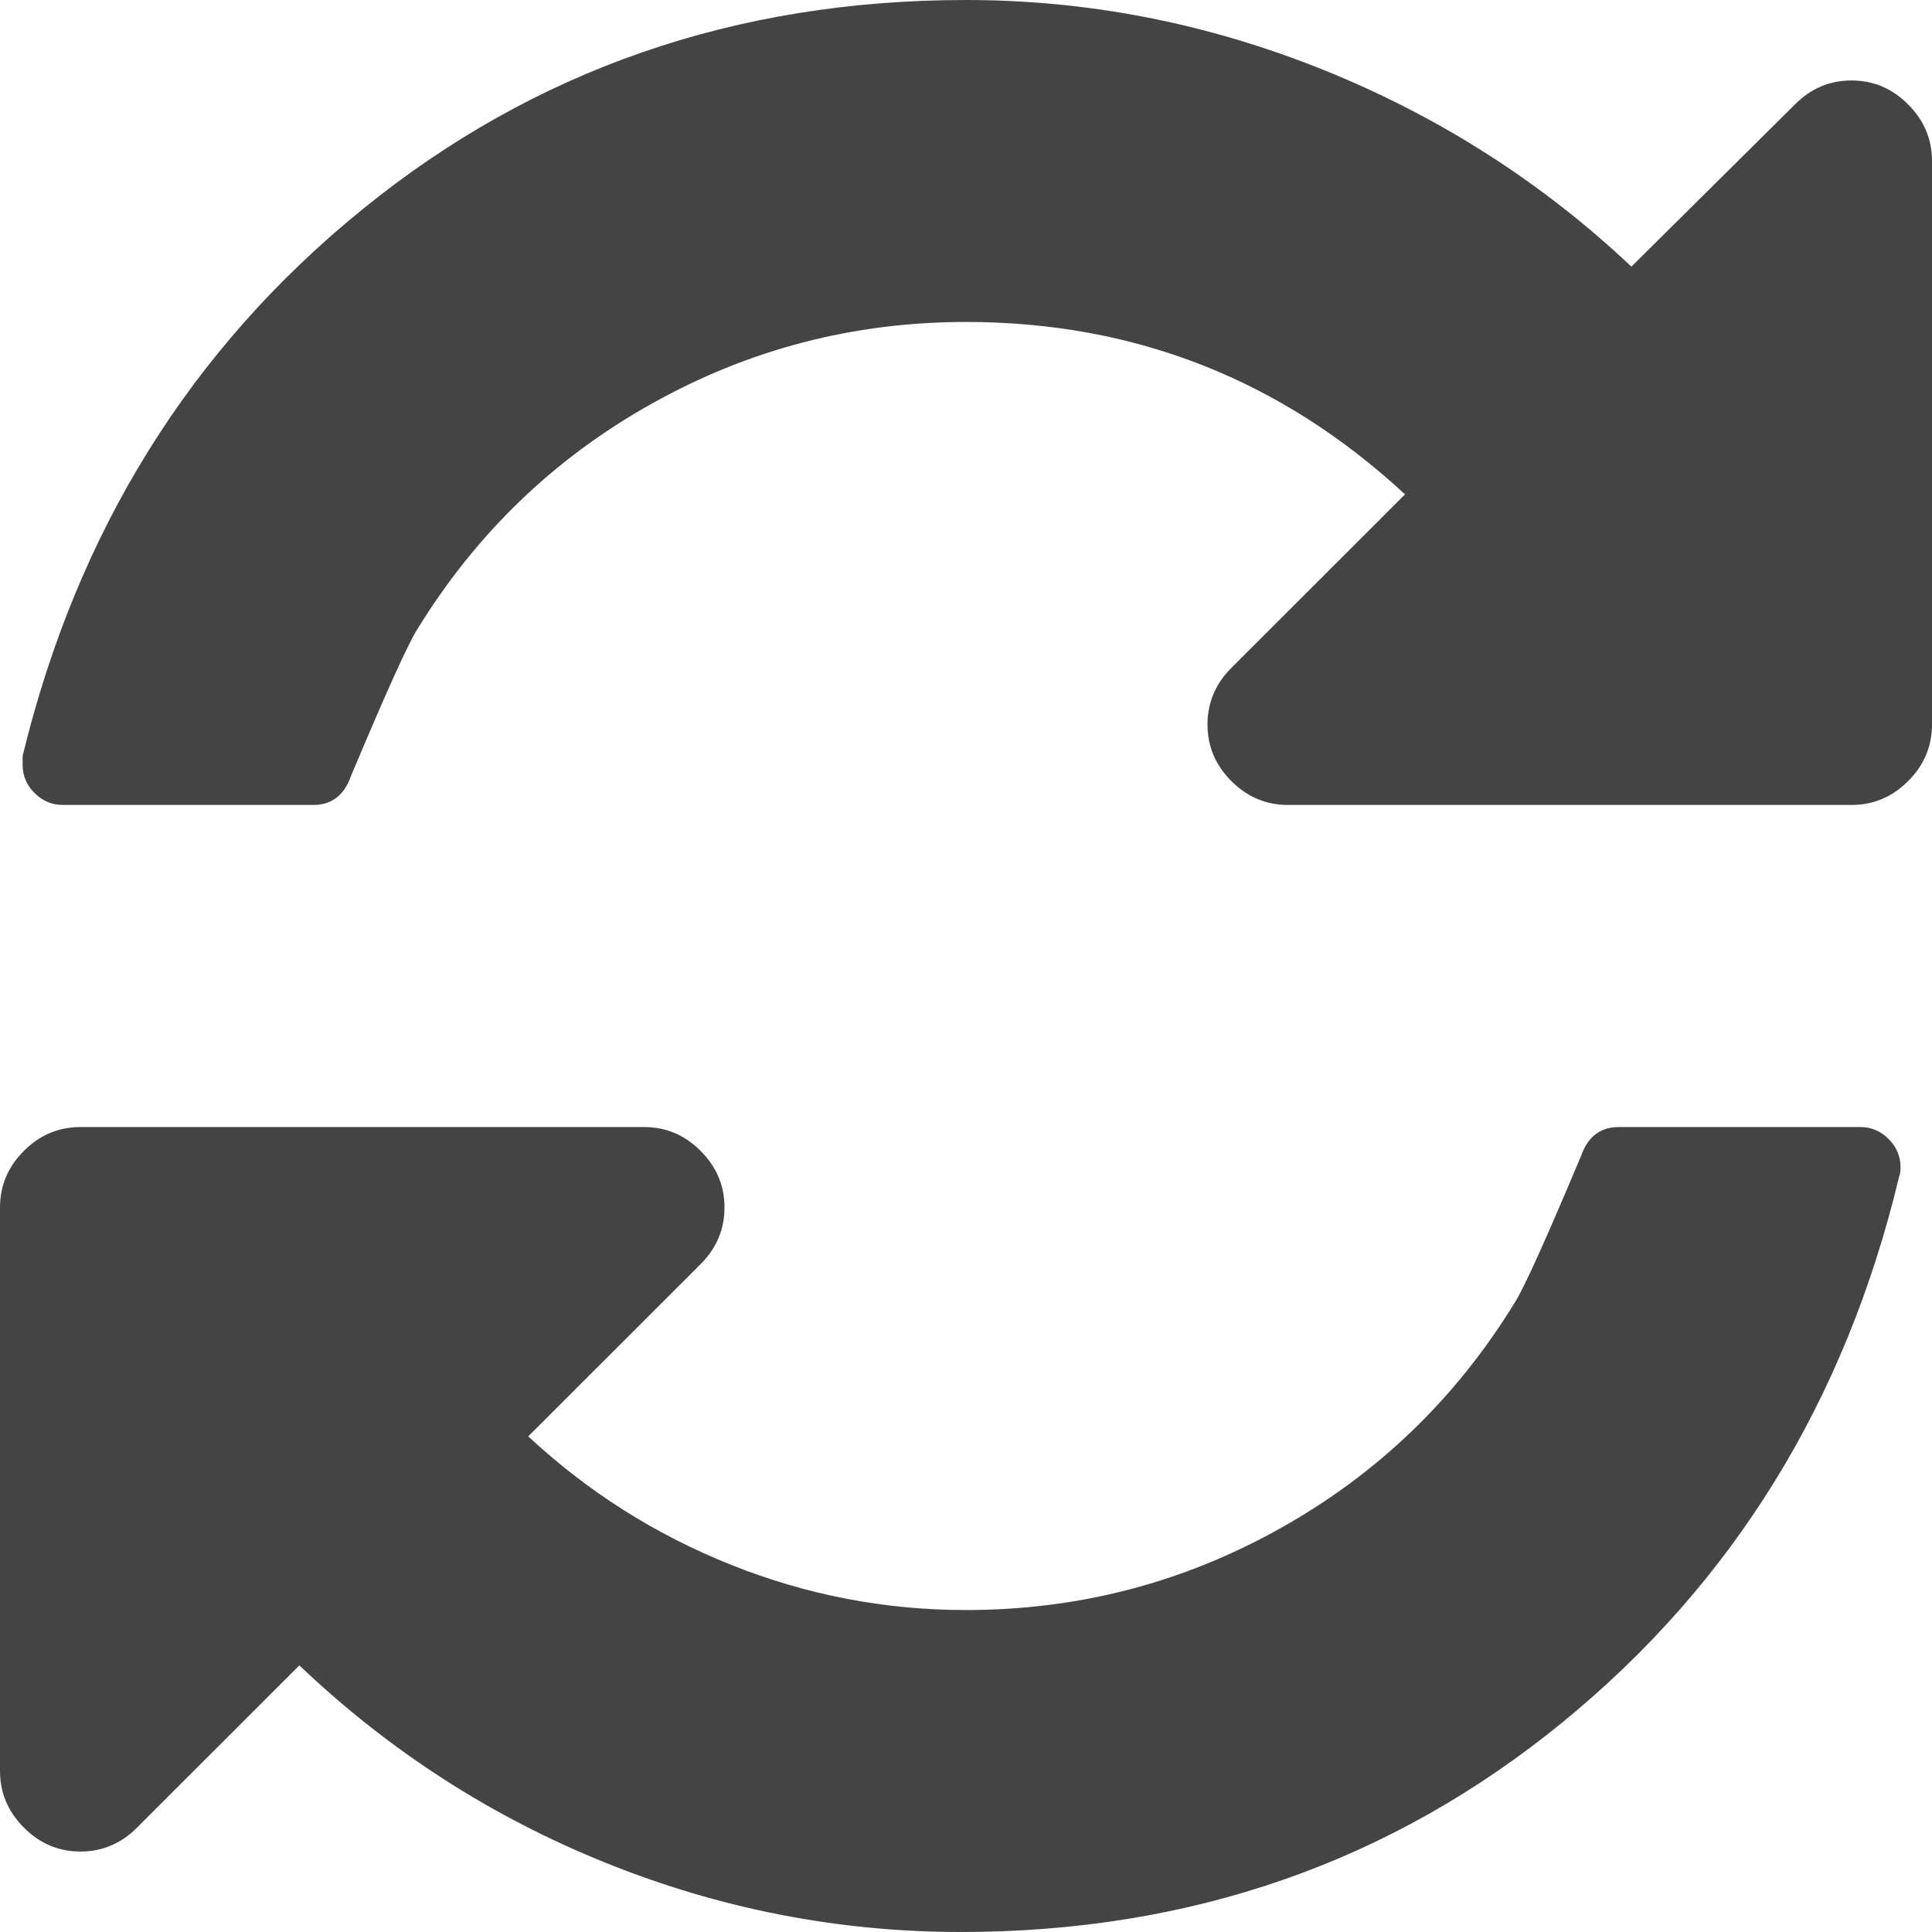
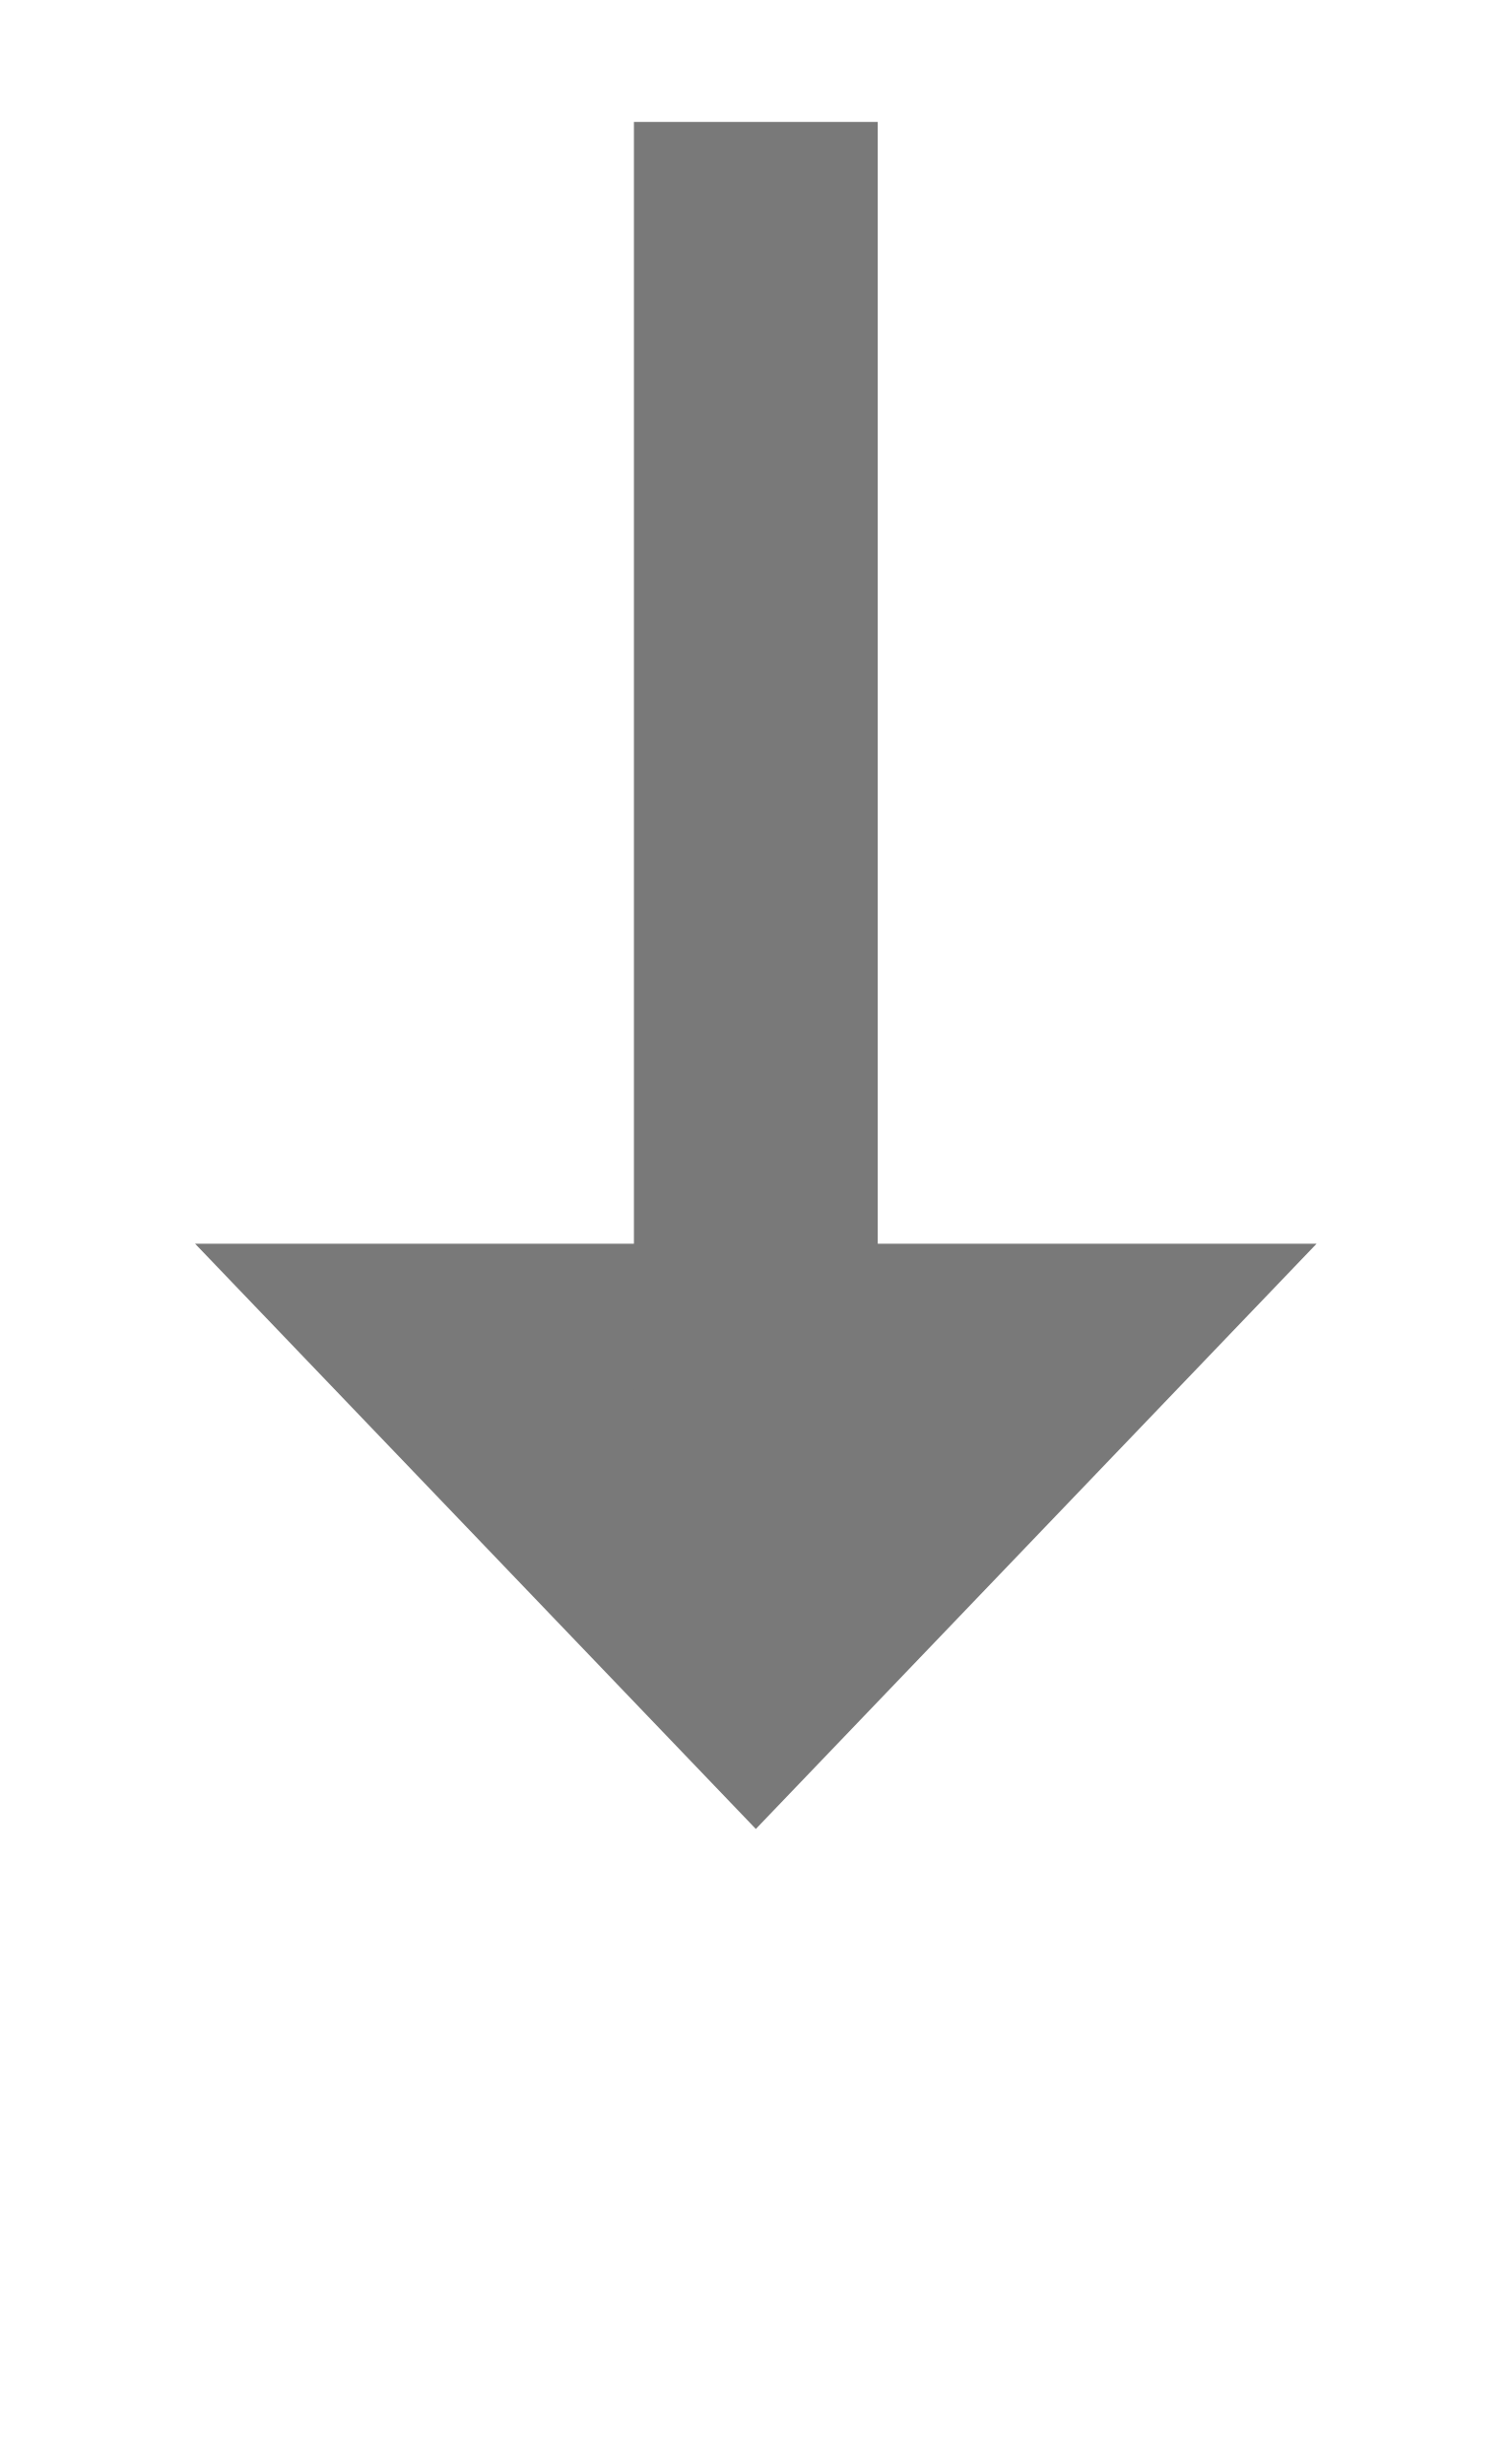
- <svg xmlns="http://www.w3.org/2000/svg" version="1.1" width="17px" height="17px">
-   <g transform="matrix(1 0 0 1 -692 -5356 )">
-     <path d="M 16.618 10.022  C 16.688 10.092  16.723 10.175  16.723 10.271  C 16.723 10.308  16.72 10.334  16.712 10.348  C 16.24 12.326  15.251 13.929  13.746 15.157  C 12.241 16.386  10.477 17  8.456 17  C 7.378 17  6.336 16.797  5.329 16.391  C 4.322 15.985  3.424 15.406  2.634 14.654  L 1.206 16.081  C 1.066 16.222  0.9 16.292  0.708 16.292  C 0.516 16.292  0.35 16.222  0.21 16.081  C 0.07 15.941  0 15.775  0 15.583  L 0 10.625  C 0 10.433  0.07 10.267  0.21 10.127  C 0.35 9.987  0.516 9.917  0.708 9.917  L 5.667 9.917  C 5.859 9.917  6.025 9.987  6.165 10.127  C 6.305 10.267  6.375 10.433  6.375 10.625  C 6.375 10.817  6.305 10.983  6.165 11.123  L 4.648 12.639  C 5.172 13.126  5.766 13.503  6.43 13.768  C 7.094 14.034  7.784 14.167  8.5 14.167  C 9.489 14.167  10.411 13.927  11.267 13.447  C 12.123 12.968  12.809 12.307  13.326 11.466  C 13.407 11.341  13.602 10.909  13.912 10.171  C 13.971 10.002  14.082 9.917  14.244 9.917  L 16.369 9.917  C 16.465 9.917  16.548 9.952  16.618 10.022  Z M 16.79 0.919  C 16.93 1.059  17 1.225  17 1.417  L 17 6.375  C 17 6.567  16.93 6.733  16.79 6.873  C 16.65 7.013  16.484 7.083  16.292 7.083  L 11.333 7.083  C 11.141 7.083  10.975 7.013  10.835 6.873  C 10.695 6.733  10.625 6.567  10.625 6.375  C 10.625 6.183  10.695 6.017  10.835 5.877  L 12.363 4.35  C 11.271 3.339  9.983 2.833  8.5 2.833  C 7.511 2.833  6.589 3.073  5.733 3.553  C 4.877 4.032  4.191 4.693  3.674 5.534  C 3.593 5.659  3.398 6.091  3.088 6.829  C 3.029 6.998  2.918 7.083  2.756 7.083  L 0.553 7.083  C 0.457 7.083  0.374 7.048  0.304 6.978  C 0.234 6.908  0.199 6.825  0.199 6.729  L 0.199 6.652  C 0.679 4.674  1.675 3.071  3.188 1.843  C 4.7 0.614  6.471 0  8.5 0  C 9.577 0  10.625 0.205  11.643 0.614  C 12.661 1.024  13.565 1.601  14.355 2.346  L 15.794 0.919  C 15.934 0.778  16.1 0.708  16.292 0.708  C 16.484 0.708  16.65 0.778  16.79 0.919  Z " fill-rule="nonzero" fill="#464343" stroke="none" transform="matrix(1 0 0 1 692 5356 )" />
+ <svg xmlns="http://www.w3.org/2000/svg" version="1.1" width="31px" height="50.5px">
+   <g transform="matrix(1 0 0 1 -2026 -5272.5 )">
+     <path d="M 2030 5298  L 2041.5 5310  L 2053 5298  L 2030 5298  Z " fill-rule="nonzero" fill="#797979" stroke="none" />
+     <path d="M 2041.5 5275  L 2041.5 5301  " stroke-width="5" stroke="#797979" fill="none" />
  </g>
</svg>
